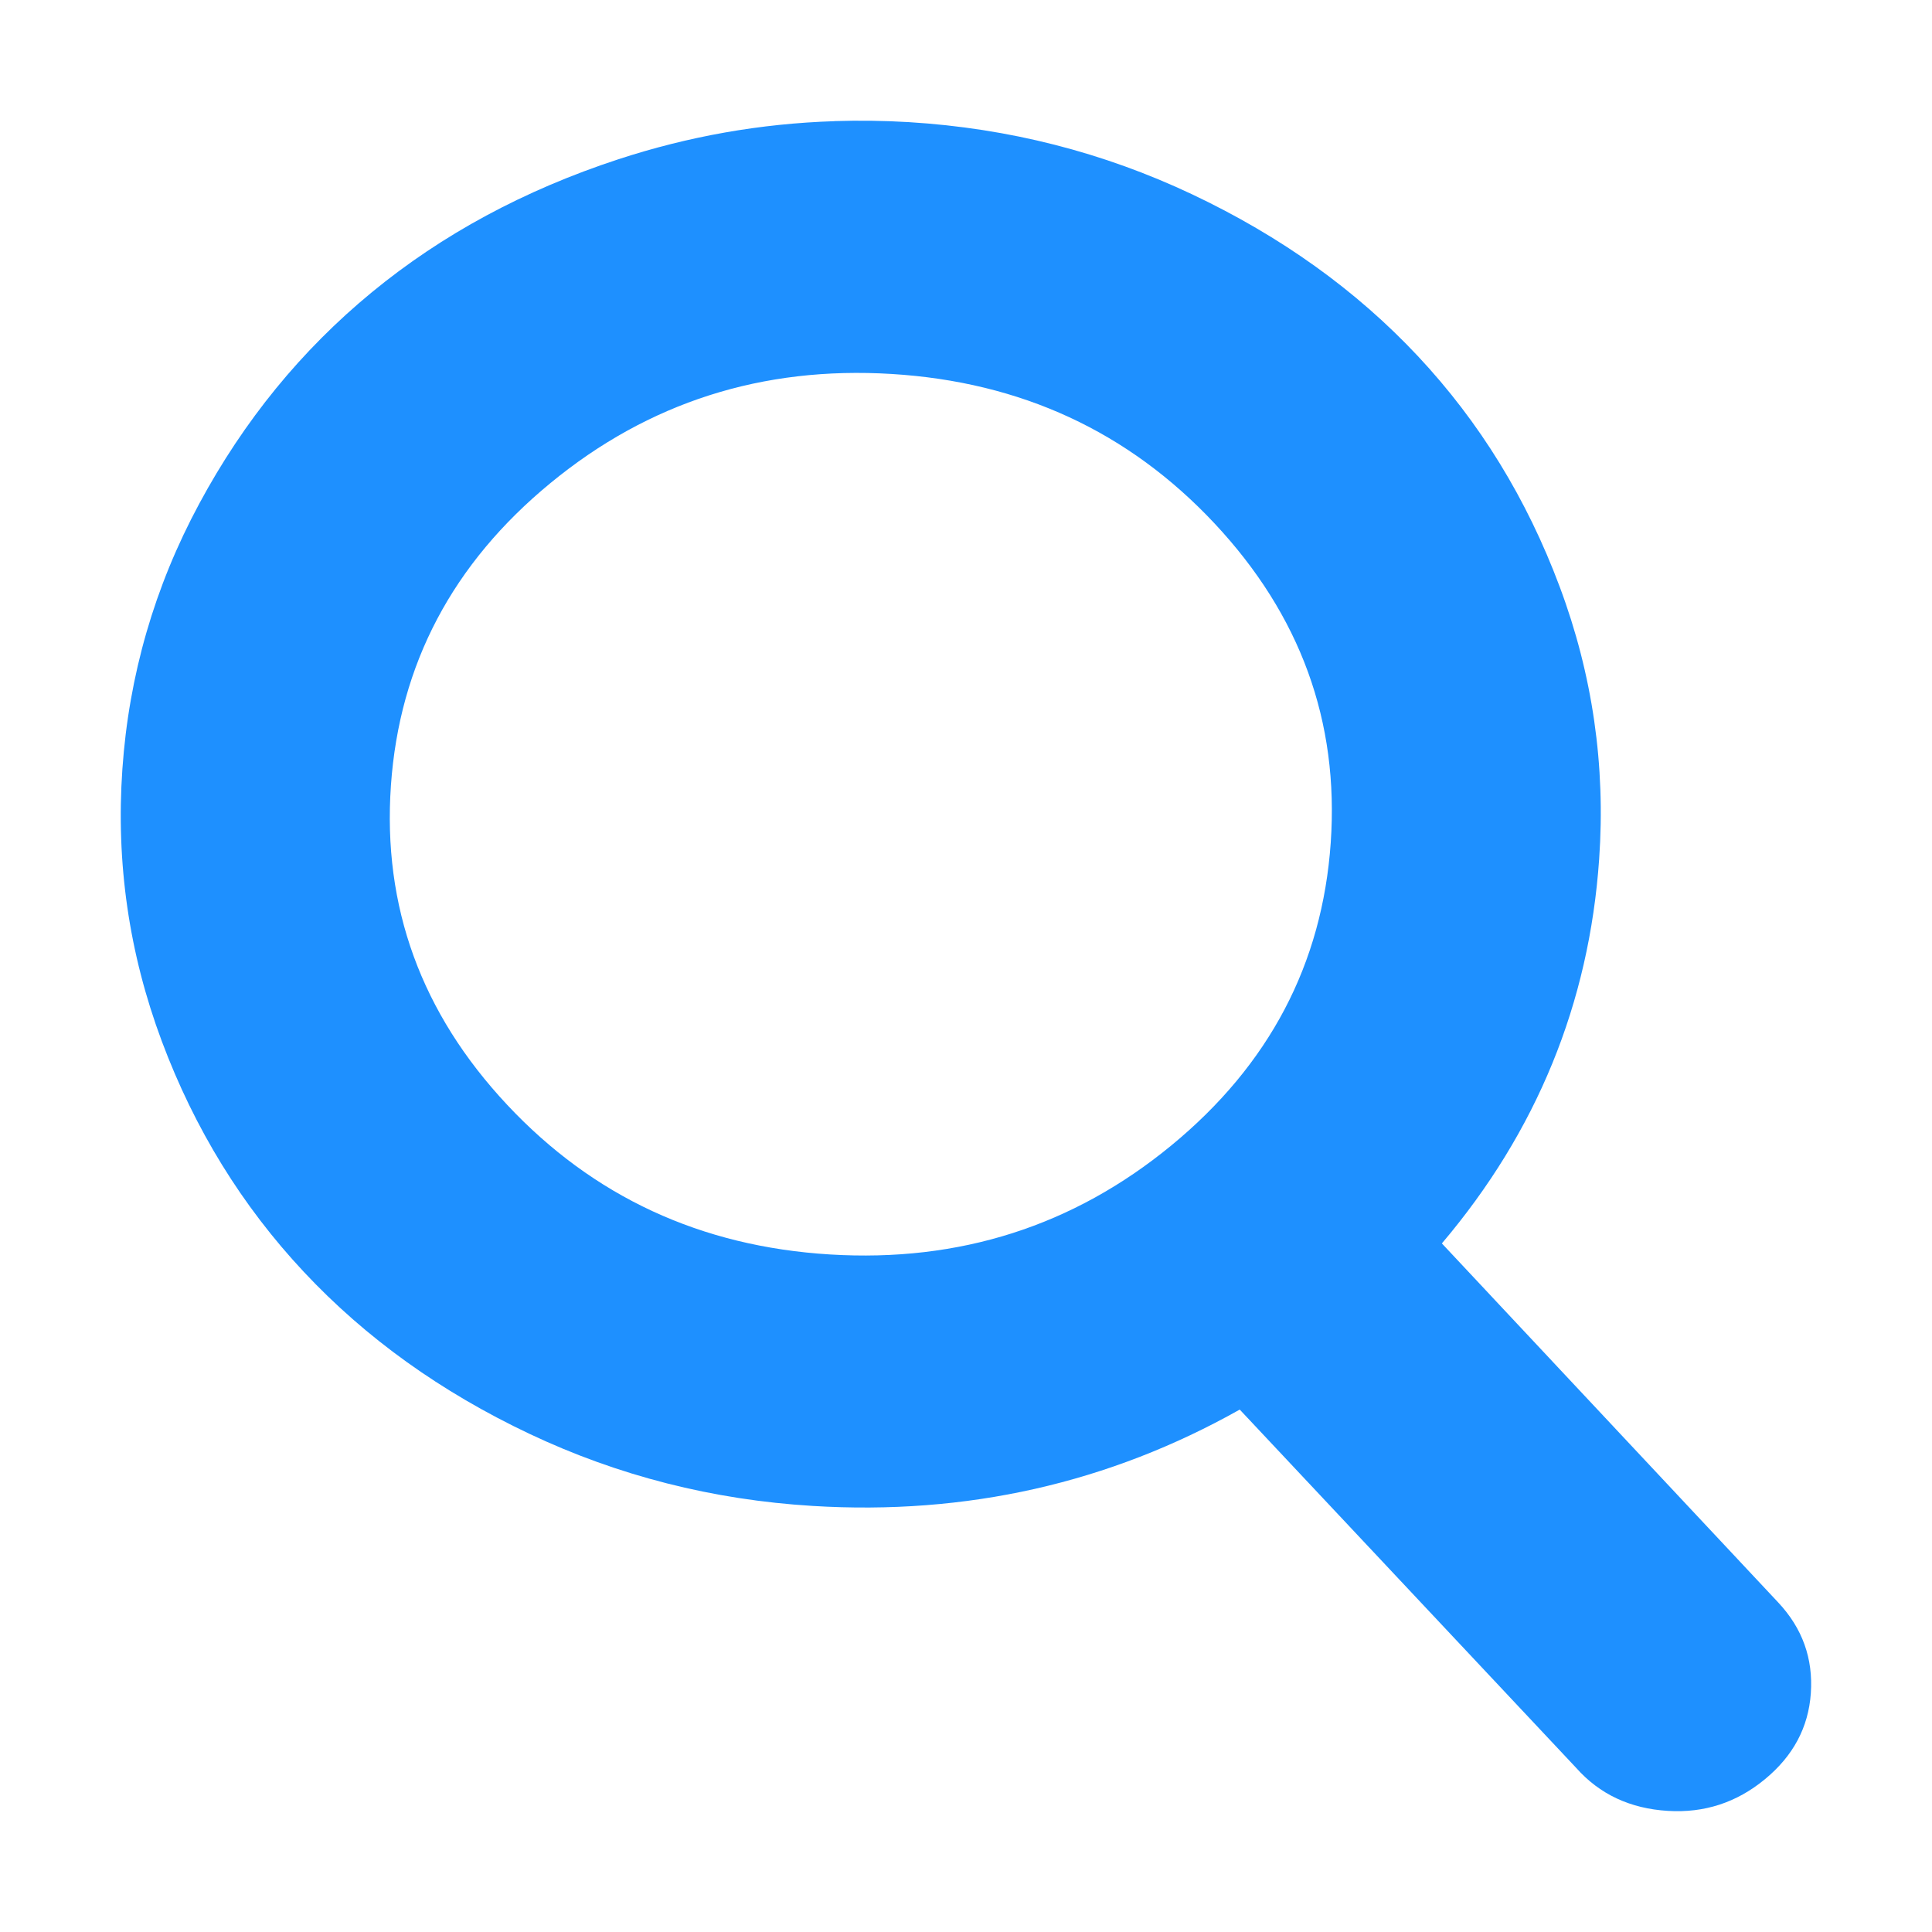
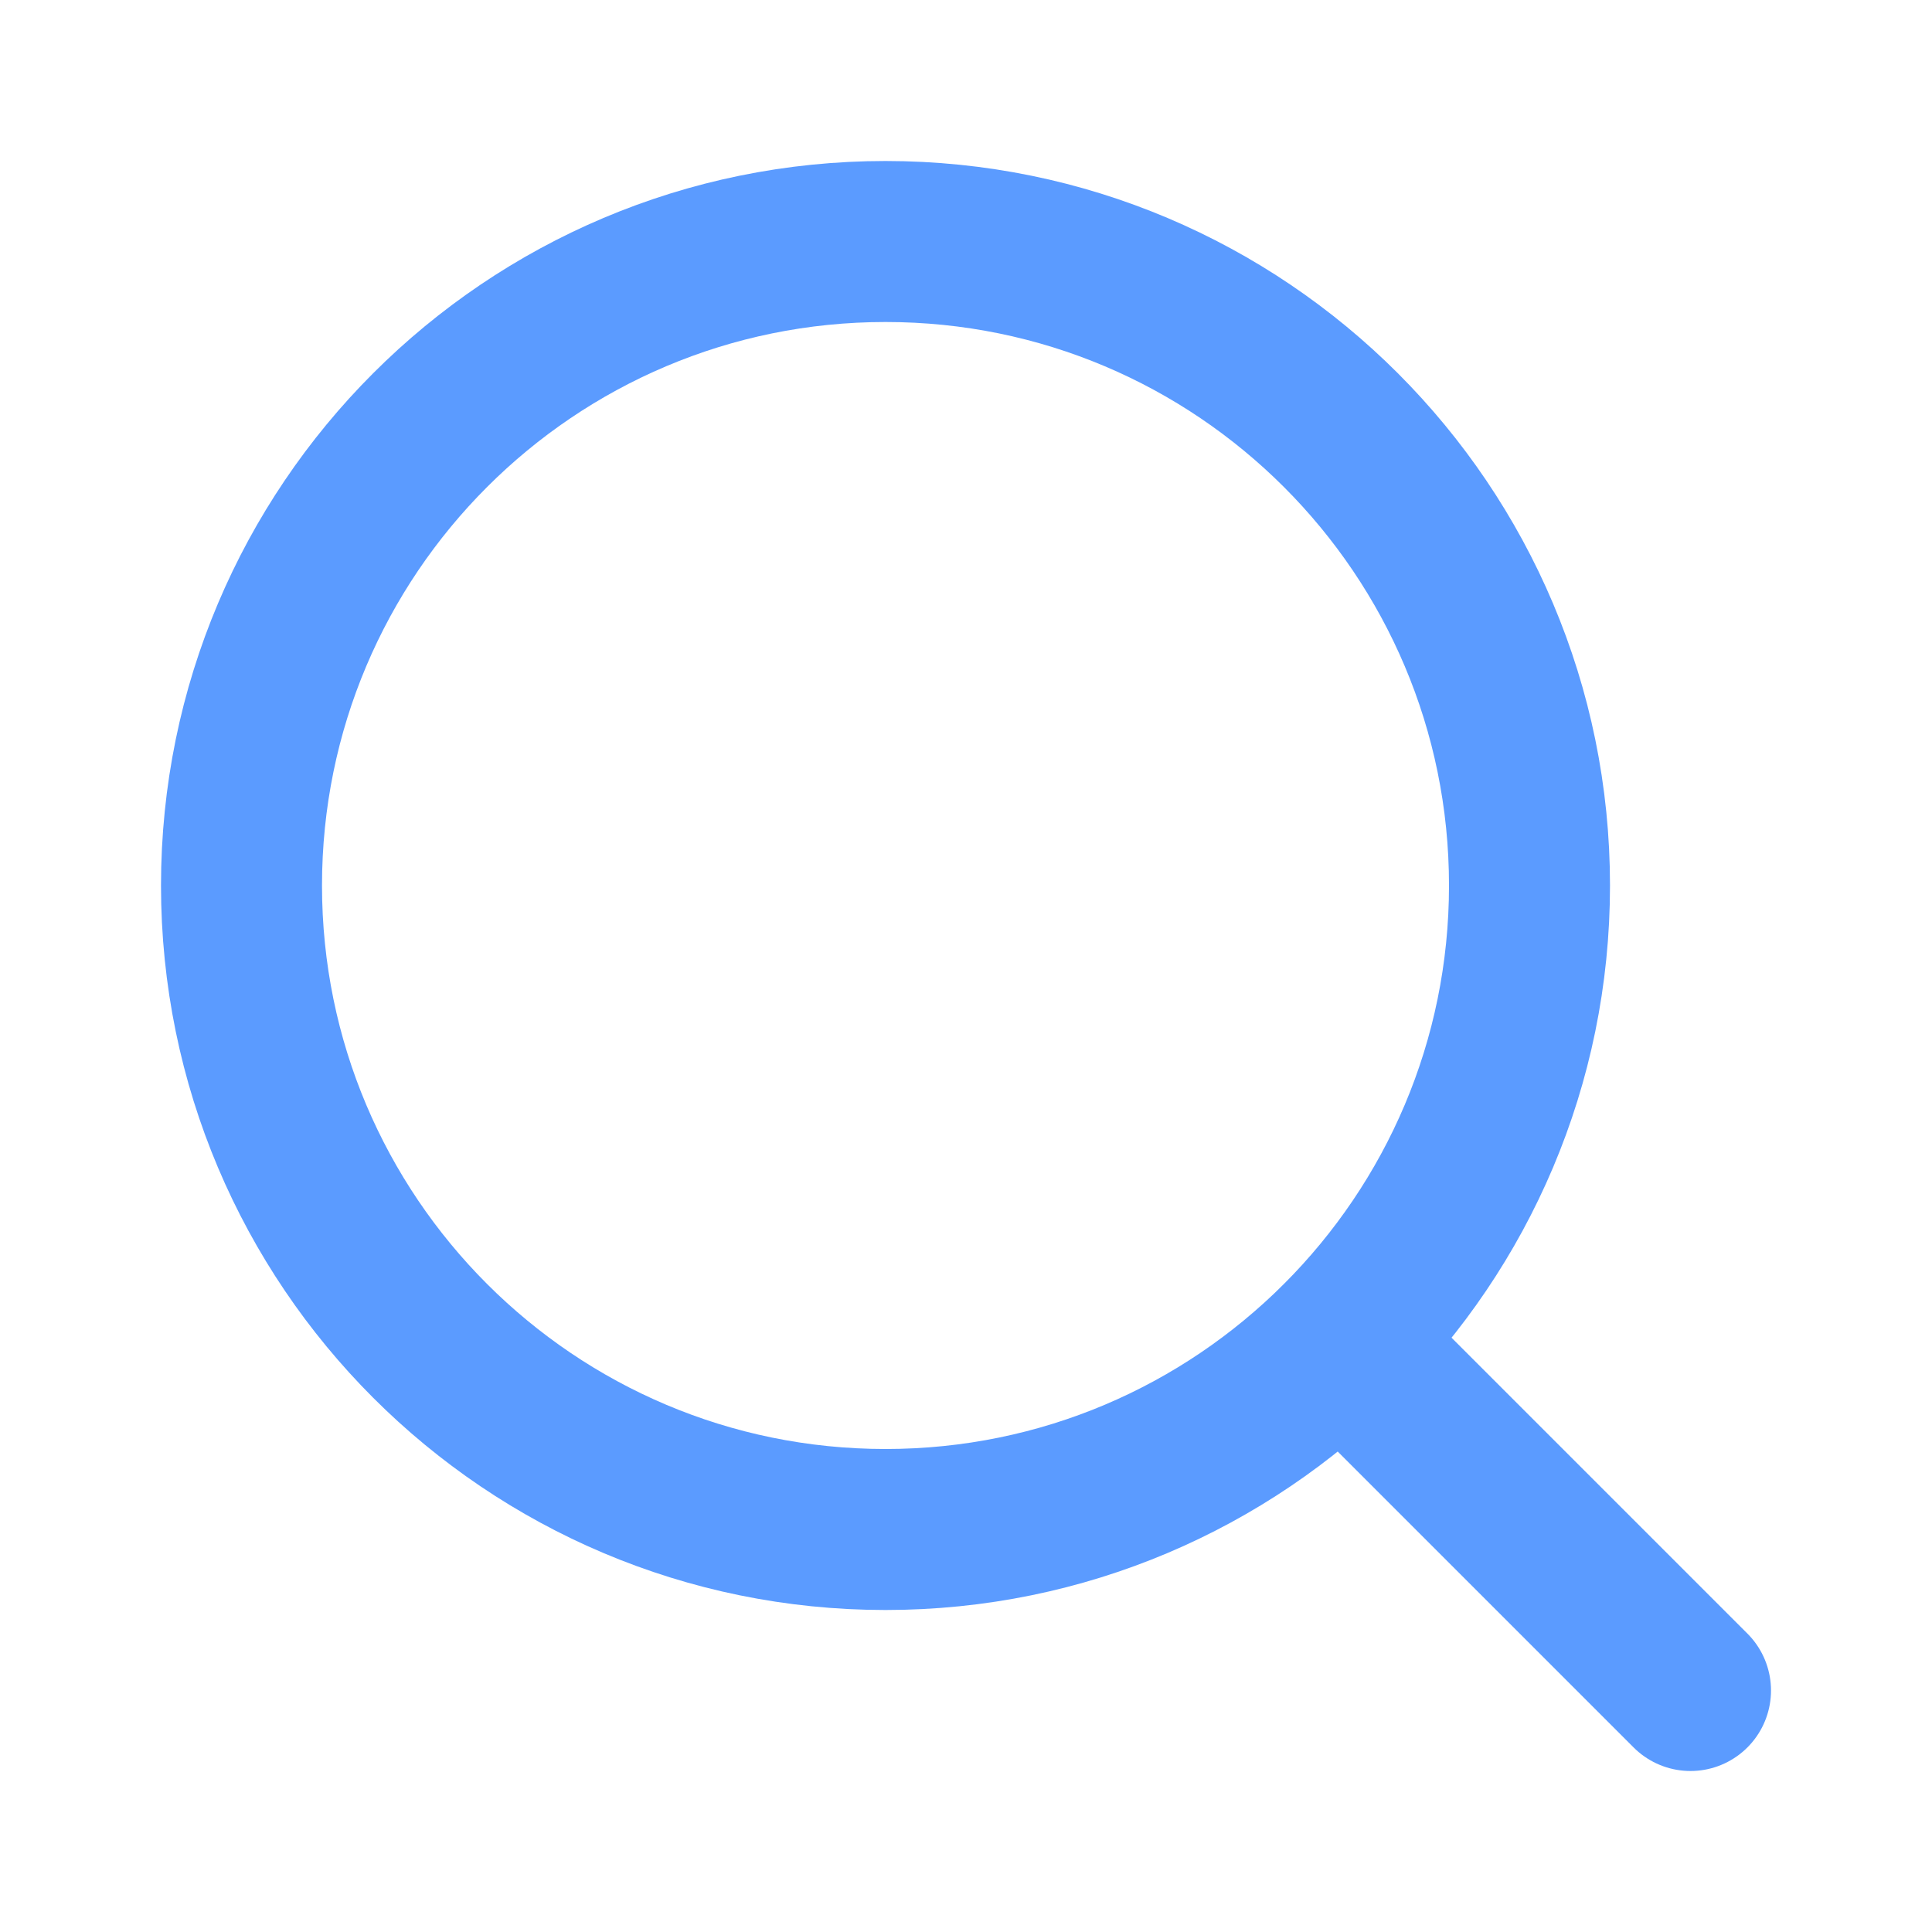
- <svg xmlns="http://www.w3.org/2000/svg" height="32" viewBox="0 0 32 32" width="32">
-   <path d="m13.822 2.007c-1.223.039-2.417.25-3.583.632-1.554.51-2.913 1.242-4.079 2.201-1.166.959-2.119 2.126-2.86 3.503-.742 1.377-1.165 2.844-1.273 4.395-.108 1.552.109 3.052.653 4.508.544 1.455 1.33 2.729 2.353 3.821 1.023 1.093 2.27 1.988 3.739 2.683 1.47.695 3.032 1.092 4.688 1.193 2.549.156 4.907-.377 7.074-1.596l5.571 5.933c.388.438.895.676 1.521.714.602.037 1.137-.137 1.605-.523.469-.385.723-.861.762-1.425.04-.575-.139-1.076-.54-1.504l-5.571-5.947c1.572-1.855 2.439-3.977 2.605-6.364.108-1.552-.109-3.056-.653-4.511-.544-1.456-1.326-2.729-2.349-3.821-1.023-1.092-2.27-1.985-3.739-2.68-1.47-.695-3.035-1.095-4.692-1.196-.414-.025-.825-.03-1.233-.017zm.945 4.187c2.143.131 3.924.955 5.348 2.474 1.424 1.52 2.066 3.283 1.926 5.291-.14 2.008-1.019 3.68-2.641 5.014-1.623 1.334-3.508 1.936-5.651 1.805-2.143-.131-3.924-.958-5.348-2.478-1.424-1.52-2.066-3.283-1.926-5.291.14-2.007 1.023-3.677 2.645-5.01 1.622-1.334 3.505-1.936 5.647-1.805z" fill="#1e90ff" />
+ <svg xmlns="http://www.w3.org/2000/svg" width="24" height="24" viewBox="0 0 24 24" fill="none" stroke="#5b9bff" stroke-width="2" stroke-linecap="round" stroke-linejoin="round">
+   <path d="m21 21-4.34-4.34" />
+   <circle cx="11" cy="11" r="8" />
</svg>
